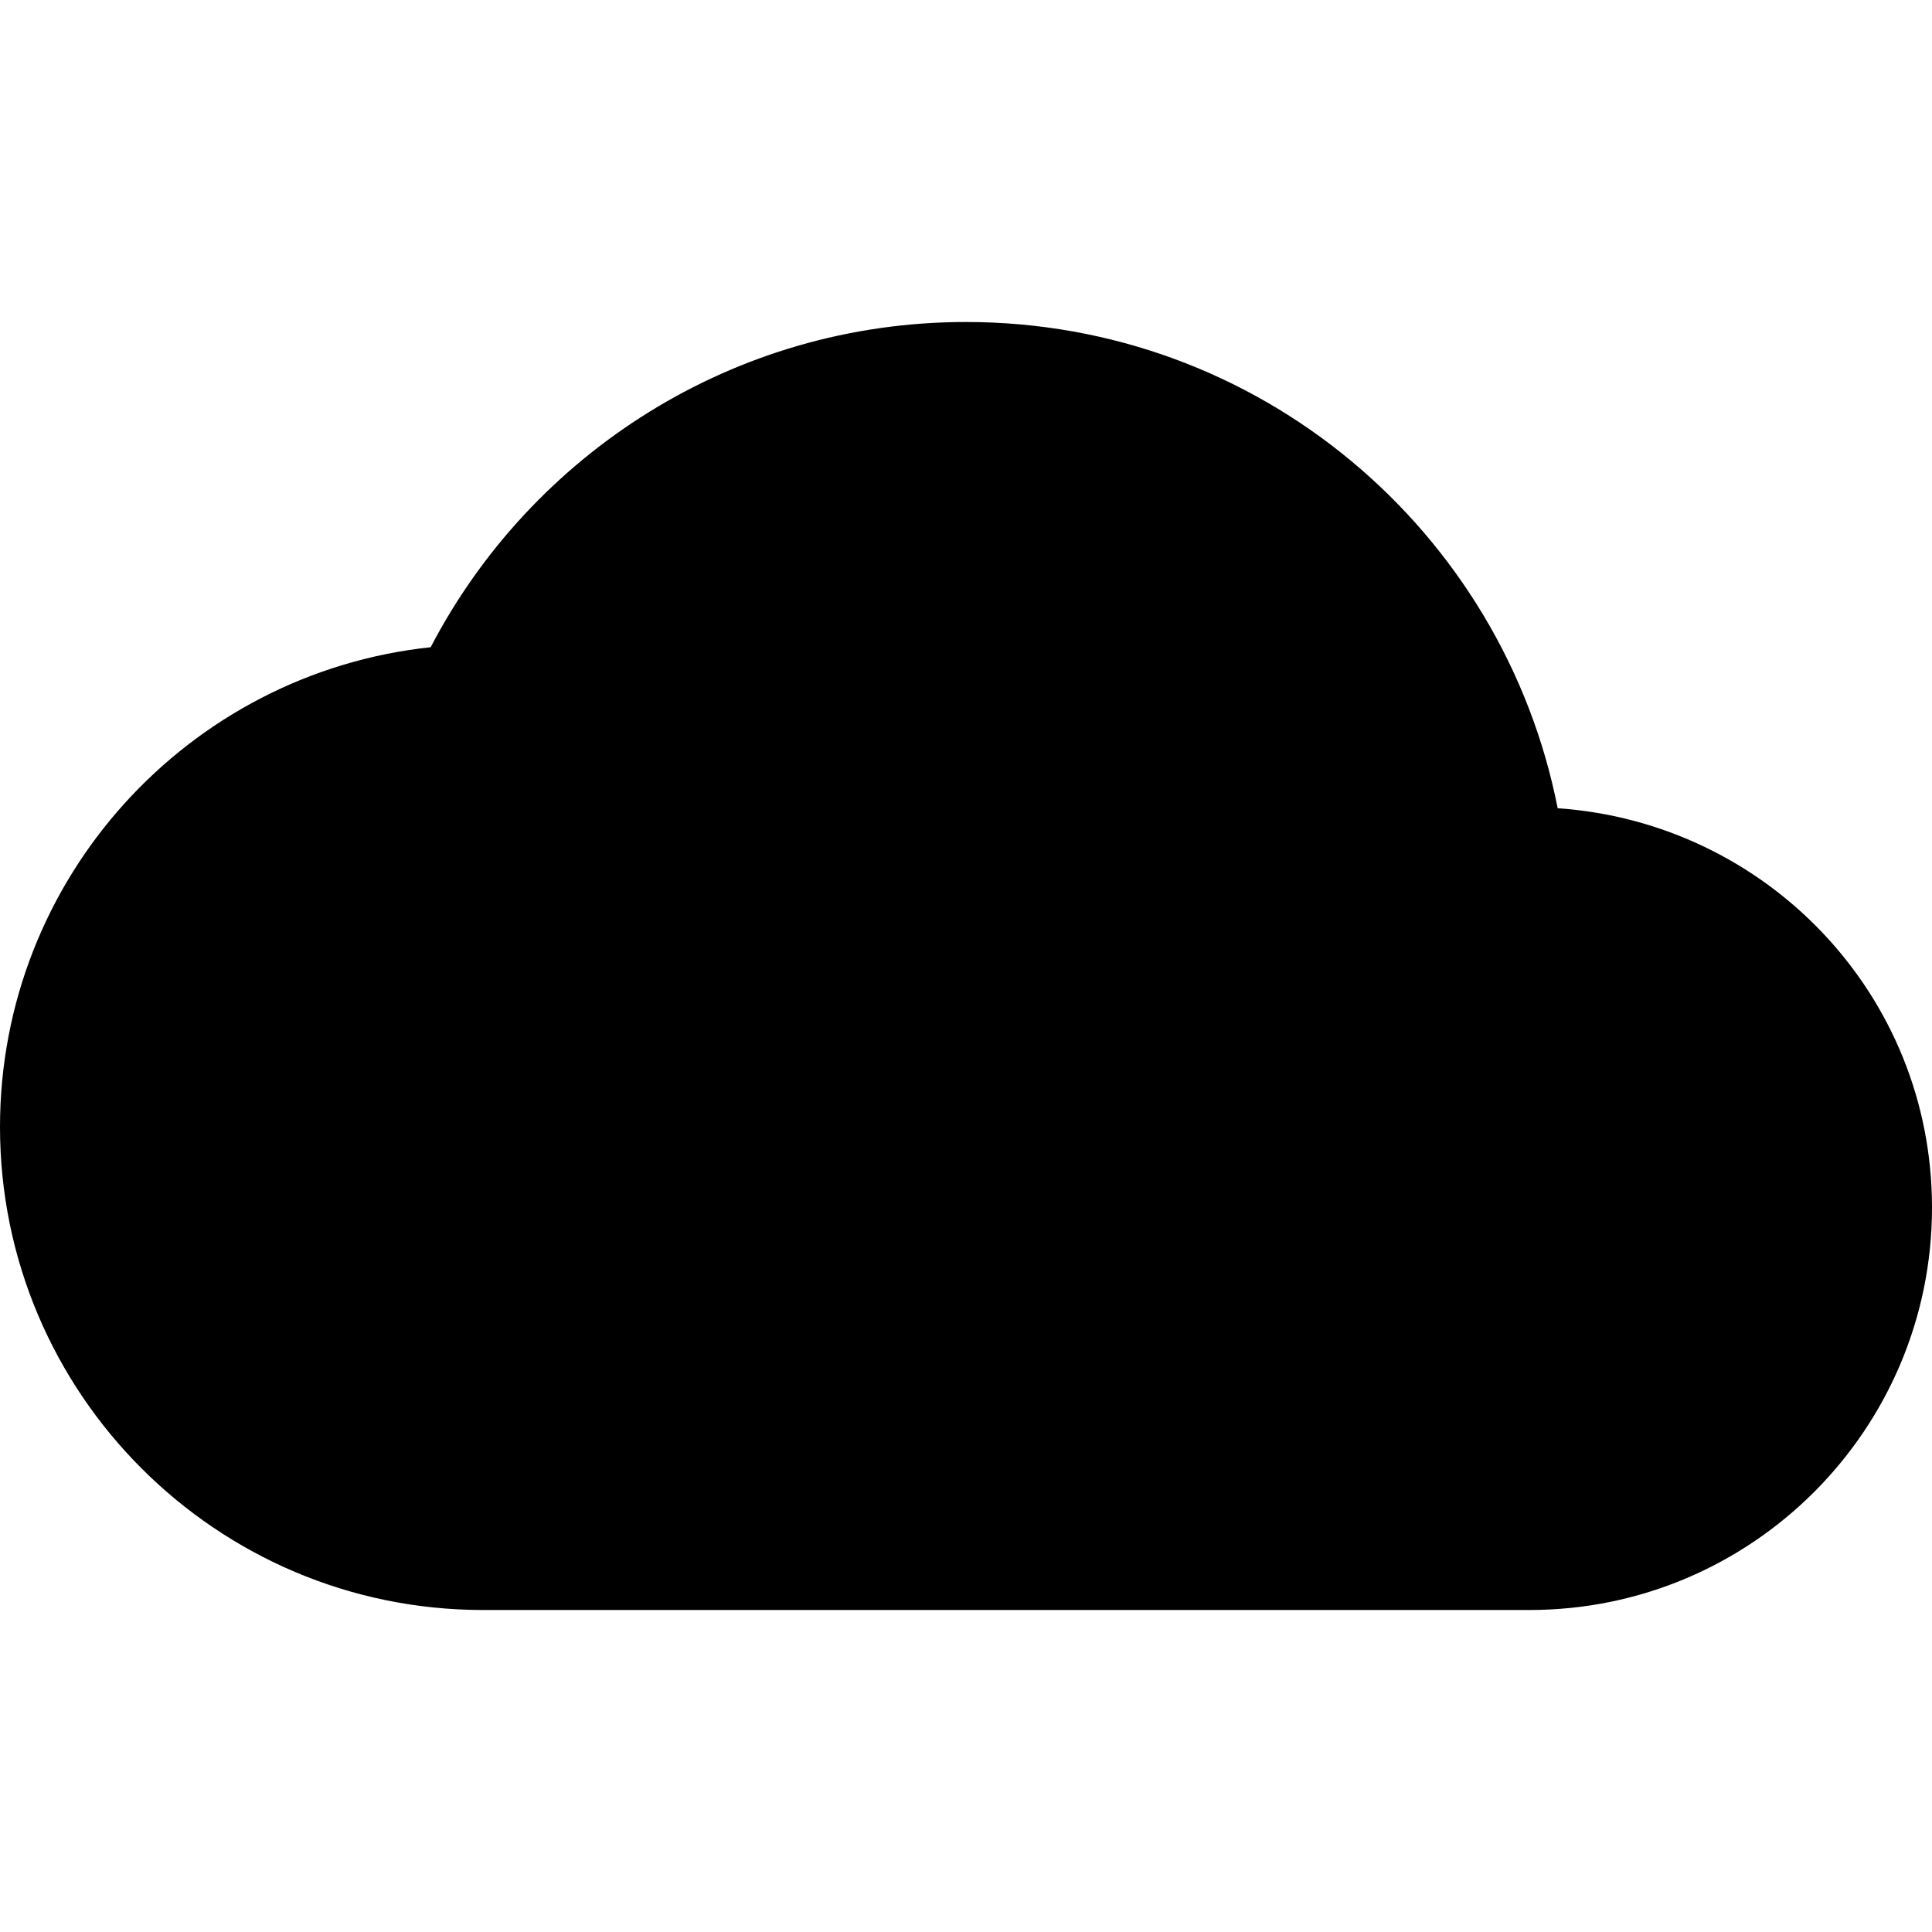
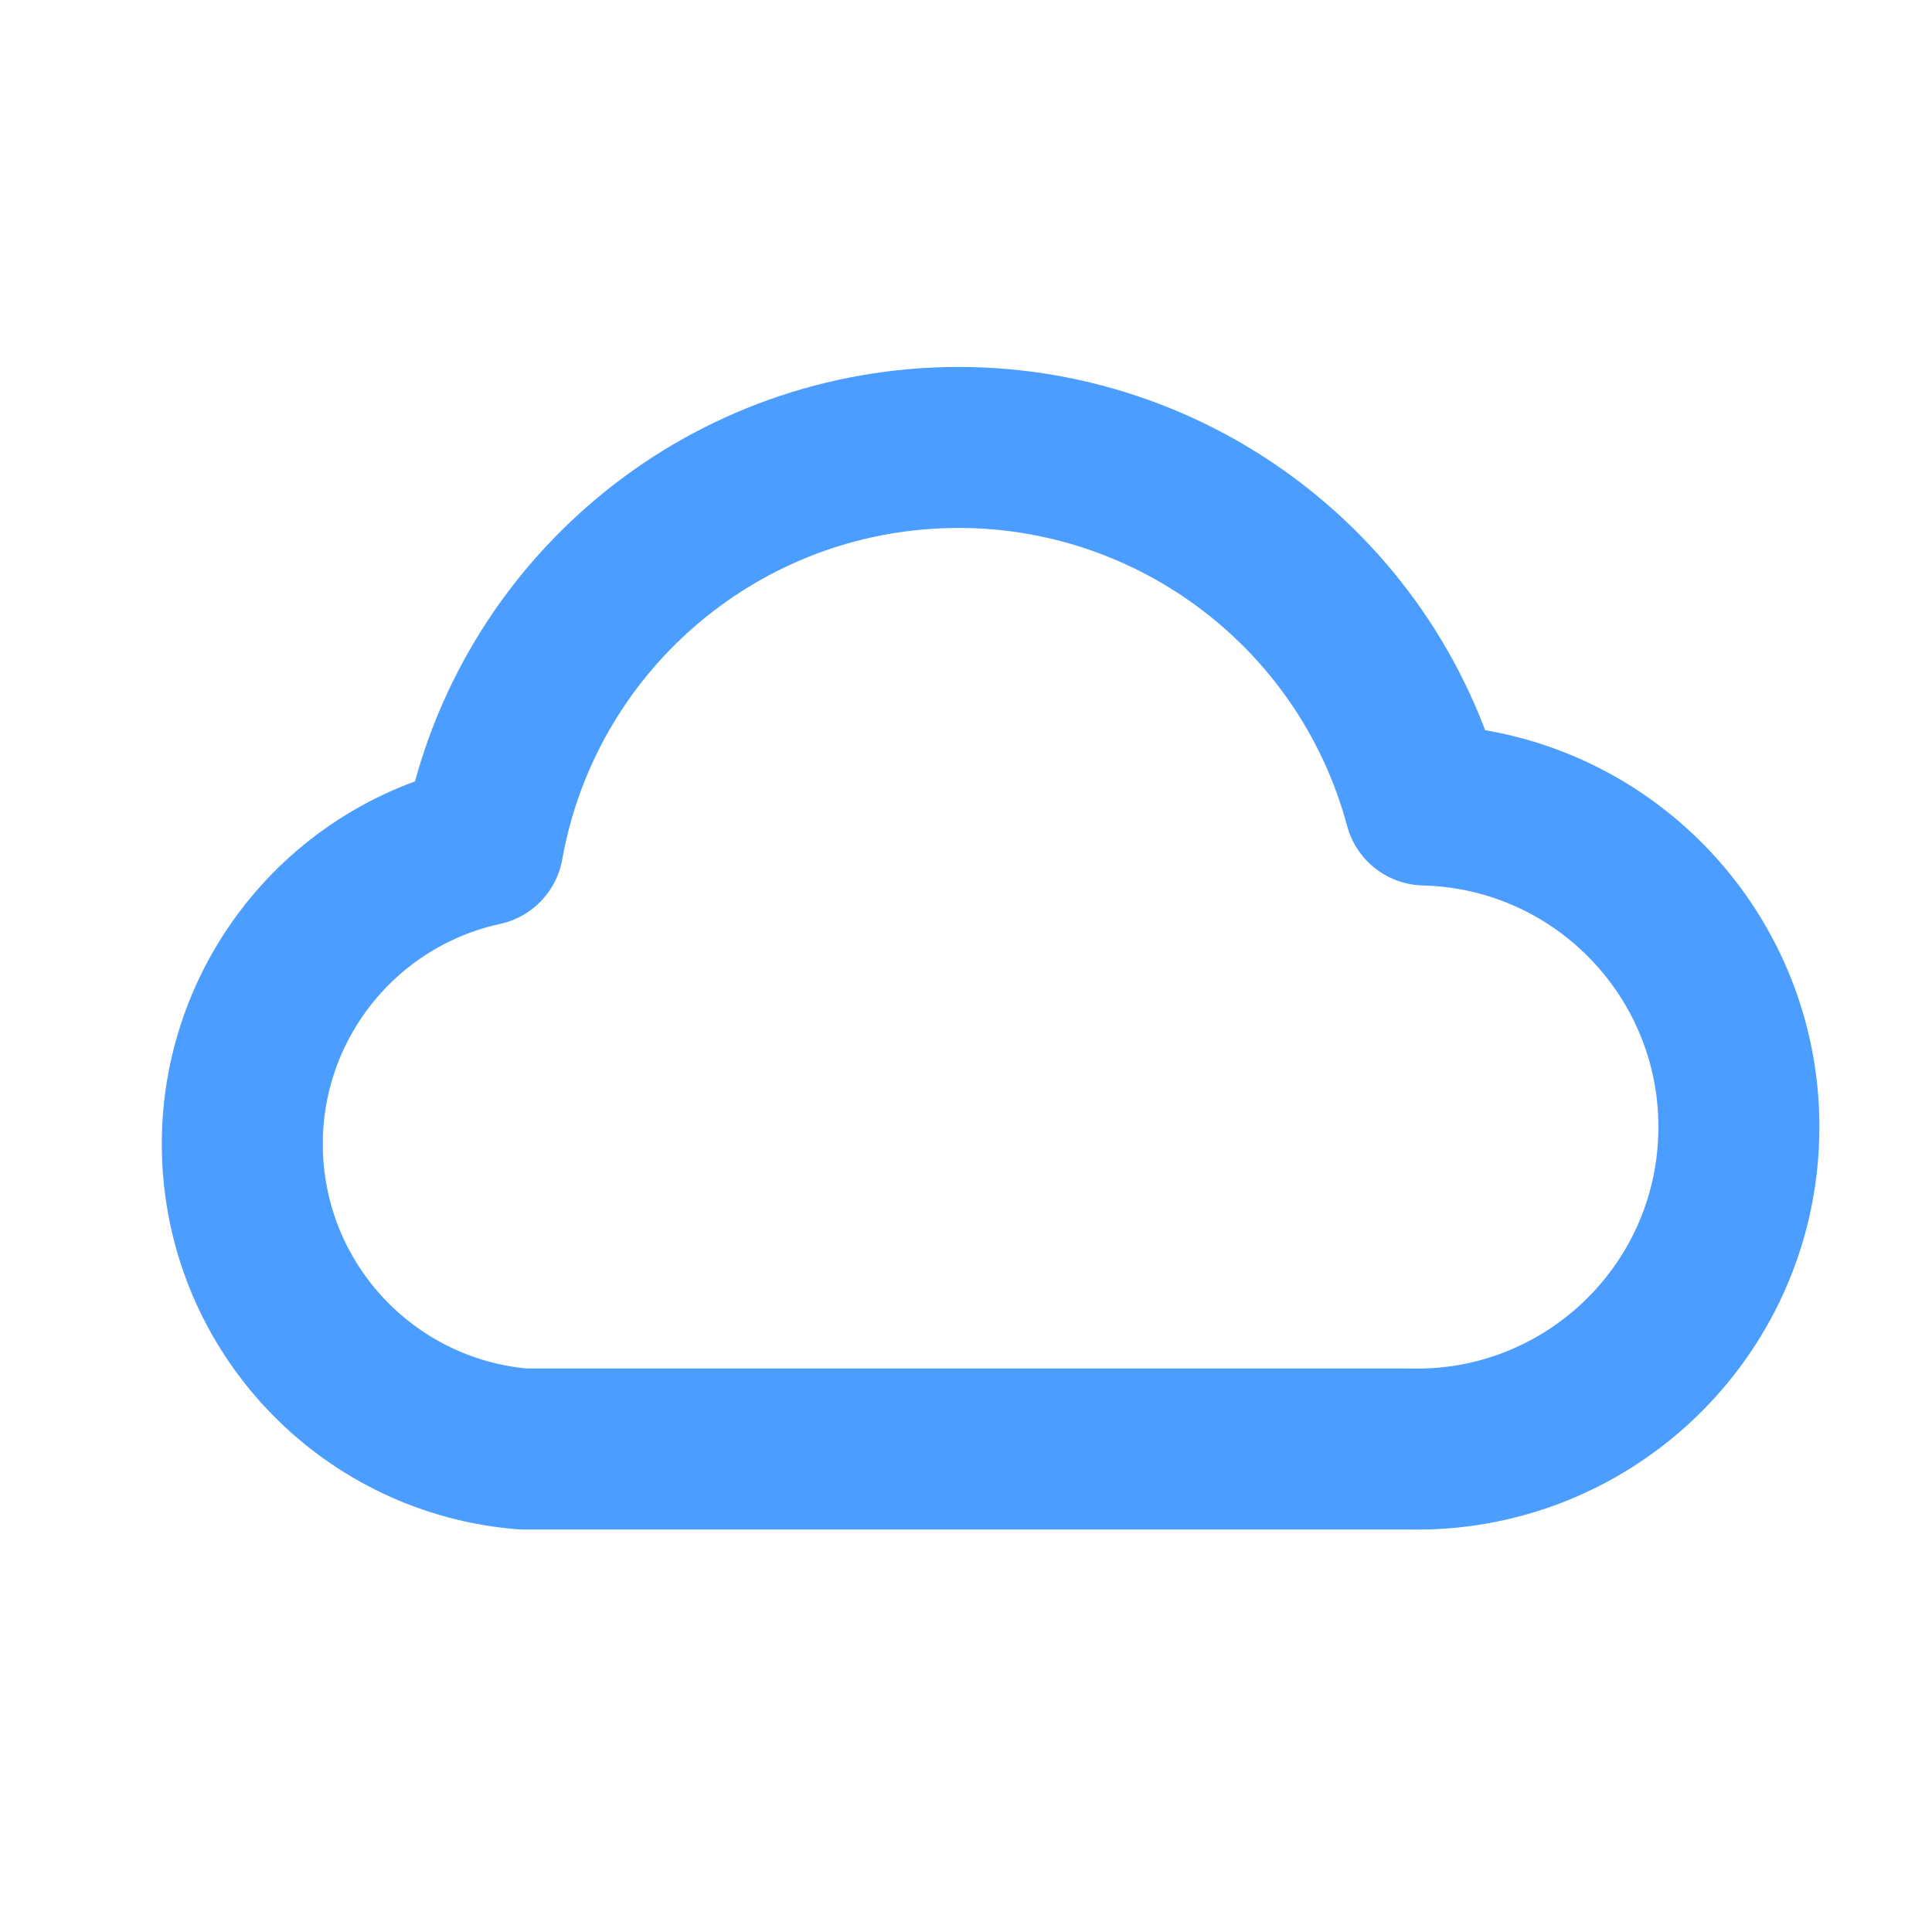
- <svg xmlns="http://www.w3.org/2000/svg" height="24" viewBox="0 0 24 24" width="24">
-   <path d="M0 0h24v24H0z" fill="none" />
-   <path d="M19.35 10.04C18.67 6.59 15.64 4 12 4 9.11 4 6.6 5.64 5.35 8.04 2.34 8.36 0 10.91 0 14c0 3.31 2.69 6 6 6h13c2.76 0 5-2.24 5-5 0-2.64-2.05-4.78-4.65-4.96z" />
+ <svg xmlns="http://www.w3.org/2000/svg" width="24" height="24" viewBox="0 0 24 24" fill="none" stroke="#4B9DFF" stroke-width="2" stroke-linecap="round" stroke-linejoin="round" aria-label="Cloudy">
+   <path d="M6.5 18h11a4 4 0 0 0 .2-8A6 6 0 0 0 6 10.5 3.8 3.8 0 0 0 6.5 18Z" />
</svg>
